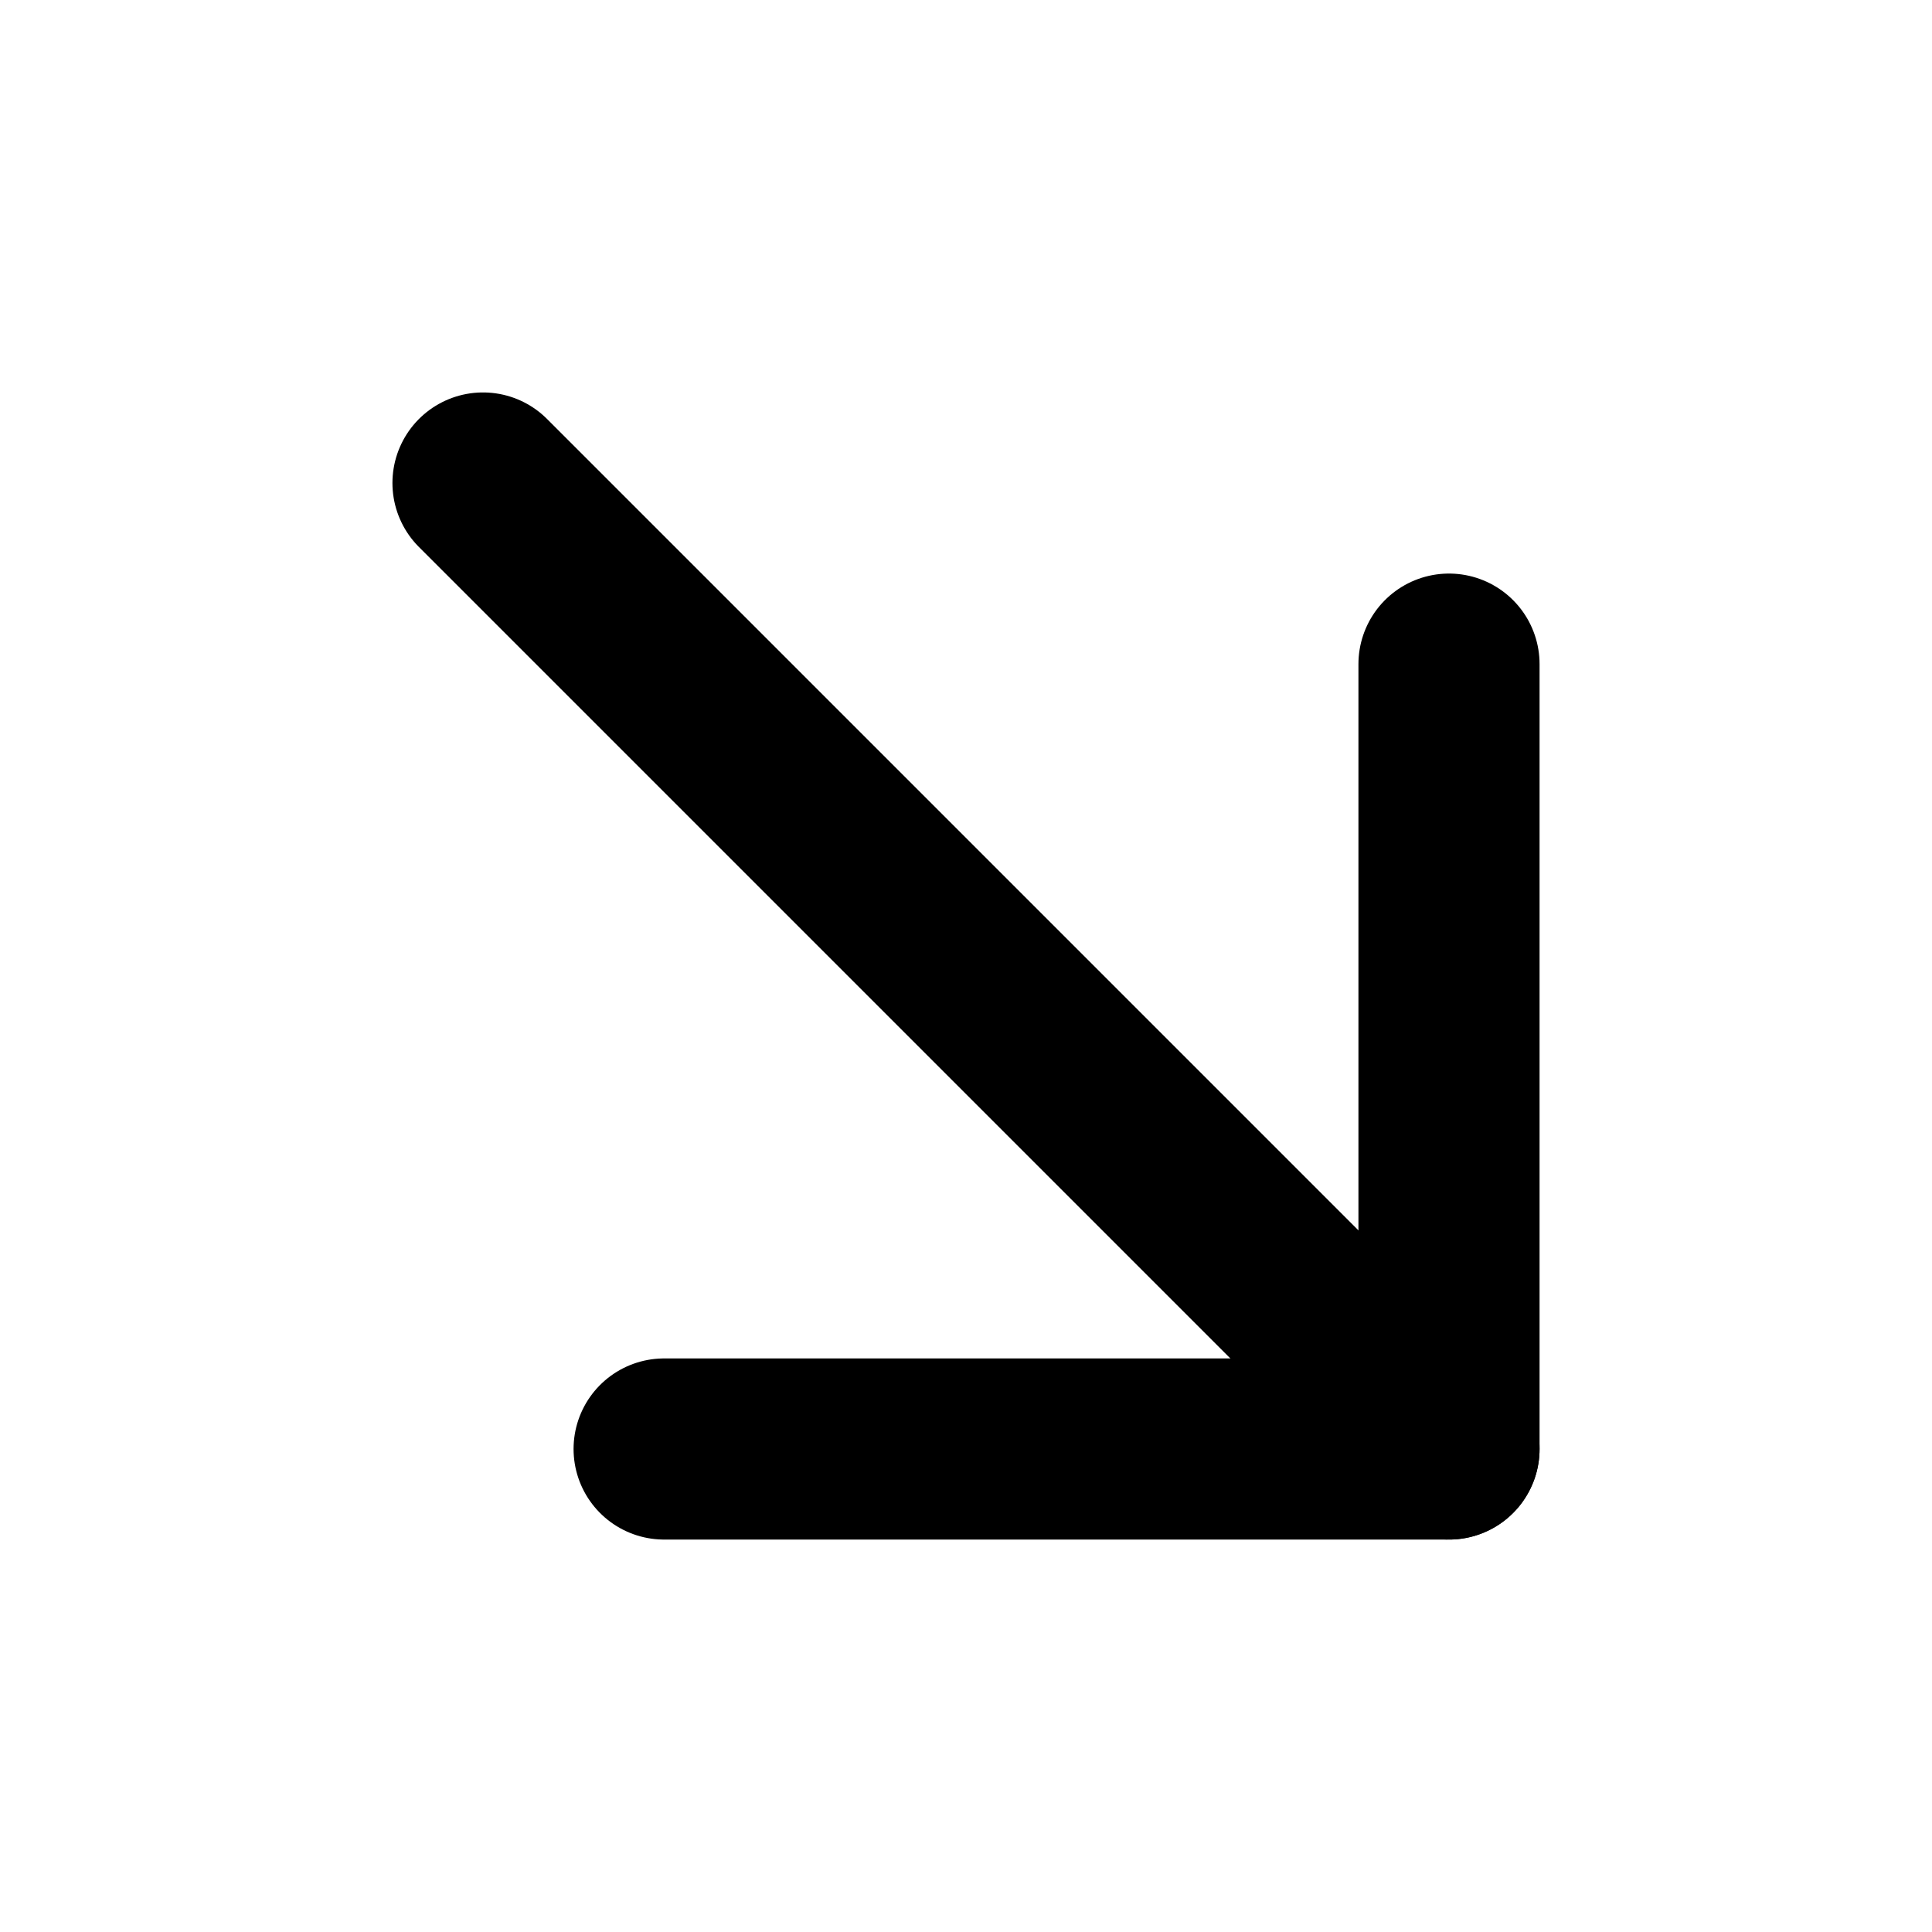
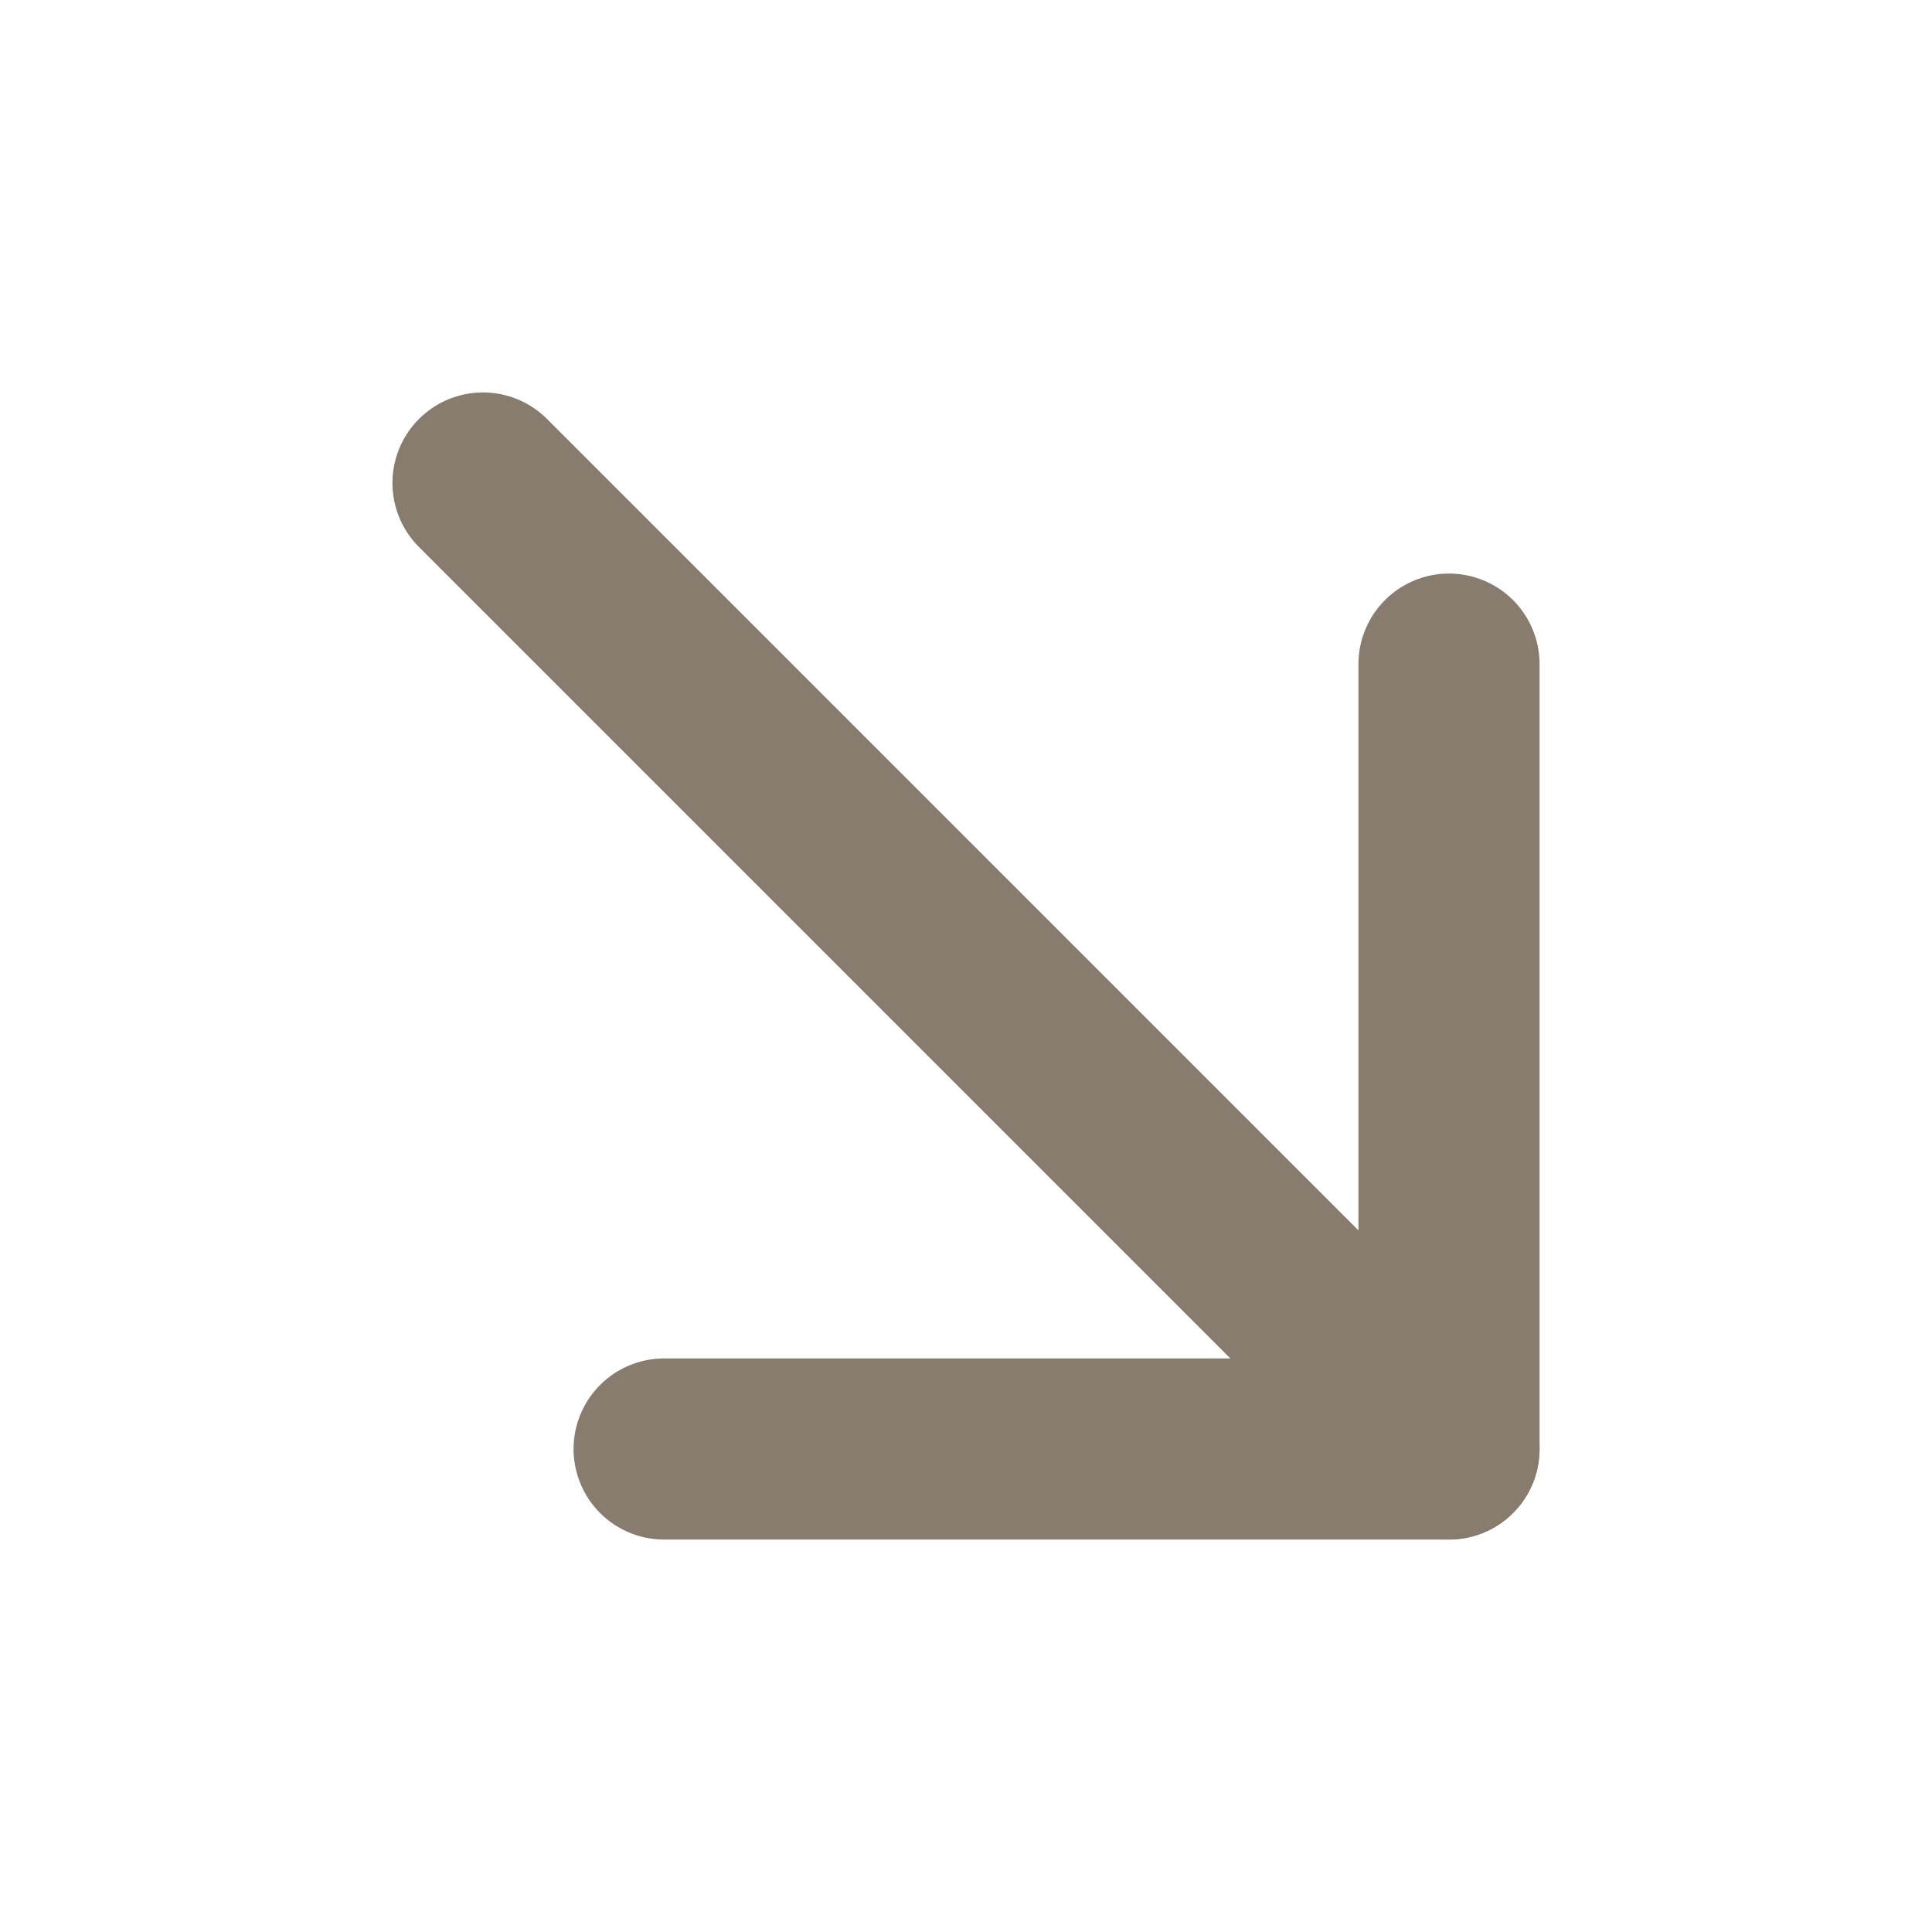
<svg xmlns="http://www.w3.org/2000/svg" viewBox="0 0 256 256">
  <rect width="256" height="256" fill="none" />
-   <line x1="64" y1="64" x2="192" y2="192" fill="none" stroke="currentColor" stroke-linecap="round" stroke-linejoin="round" stroke-width="24" />
-   <polyline points="88 192 192 192 192 88" fill="none" stroke="currentColor" stroke-linecap="round" stroke-linejoin="round" stroke-width="24" />
+   <line x1="64" y1="64" x2="192" y2="192" fill="none" stroke="#887C6E" stroke-linecap="round" stroke-linejoin="round" stroke-width="24" />
+   <polyline points="88 192 192 192 192 88" fill="none" stroke="#887C6E" stroke-linecap="round" stroke-linejoin="round" stroke-width="24" />
</svg>
